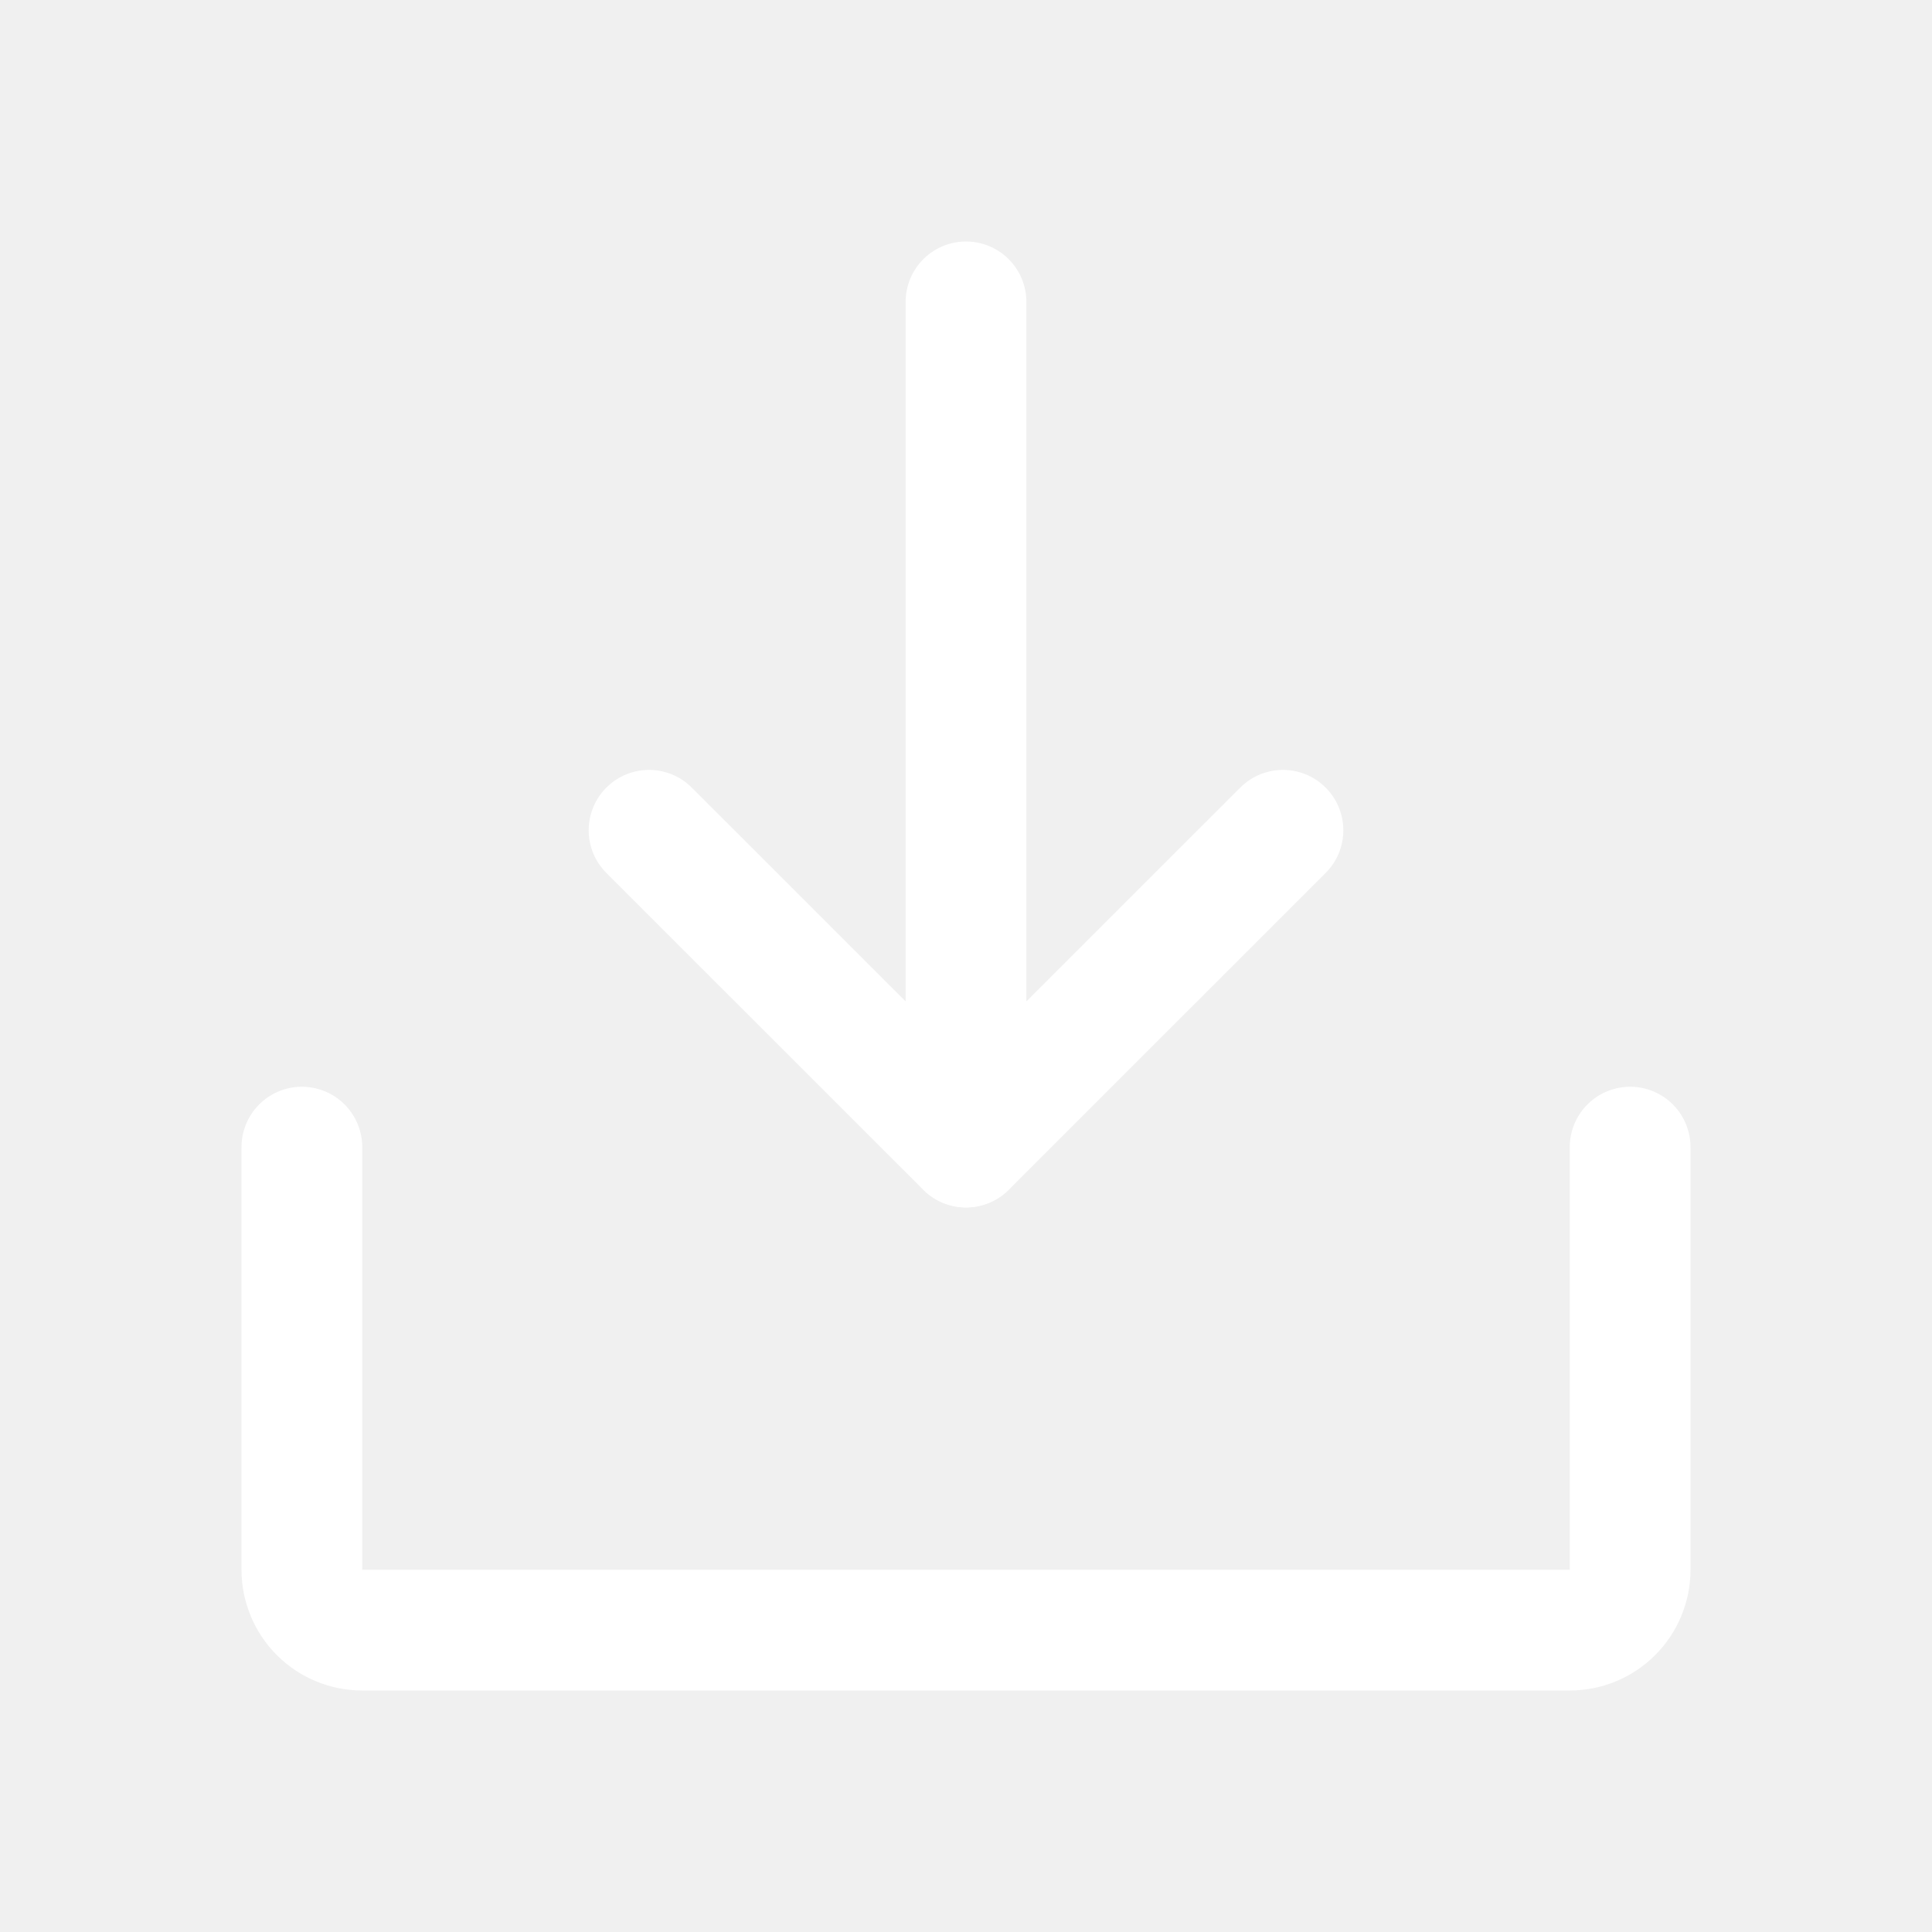
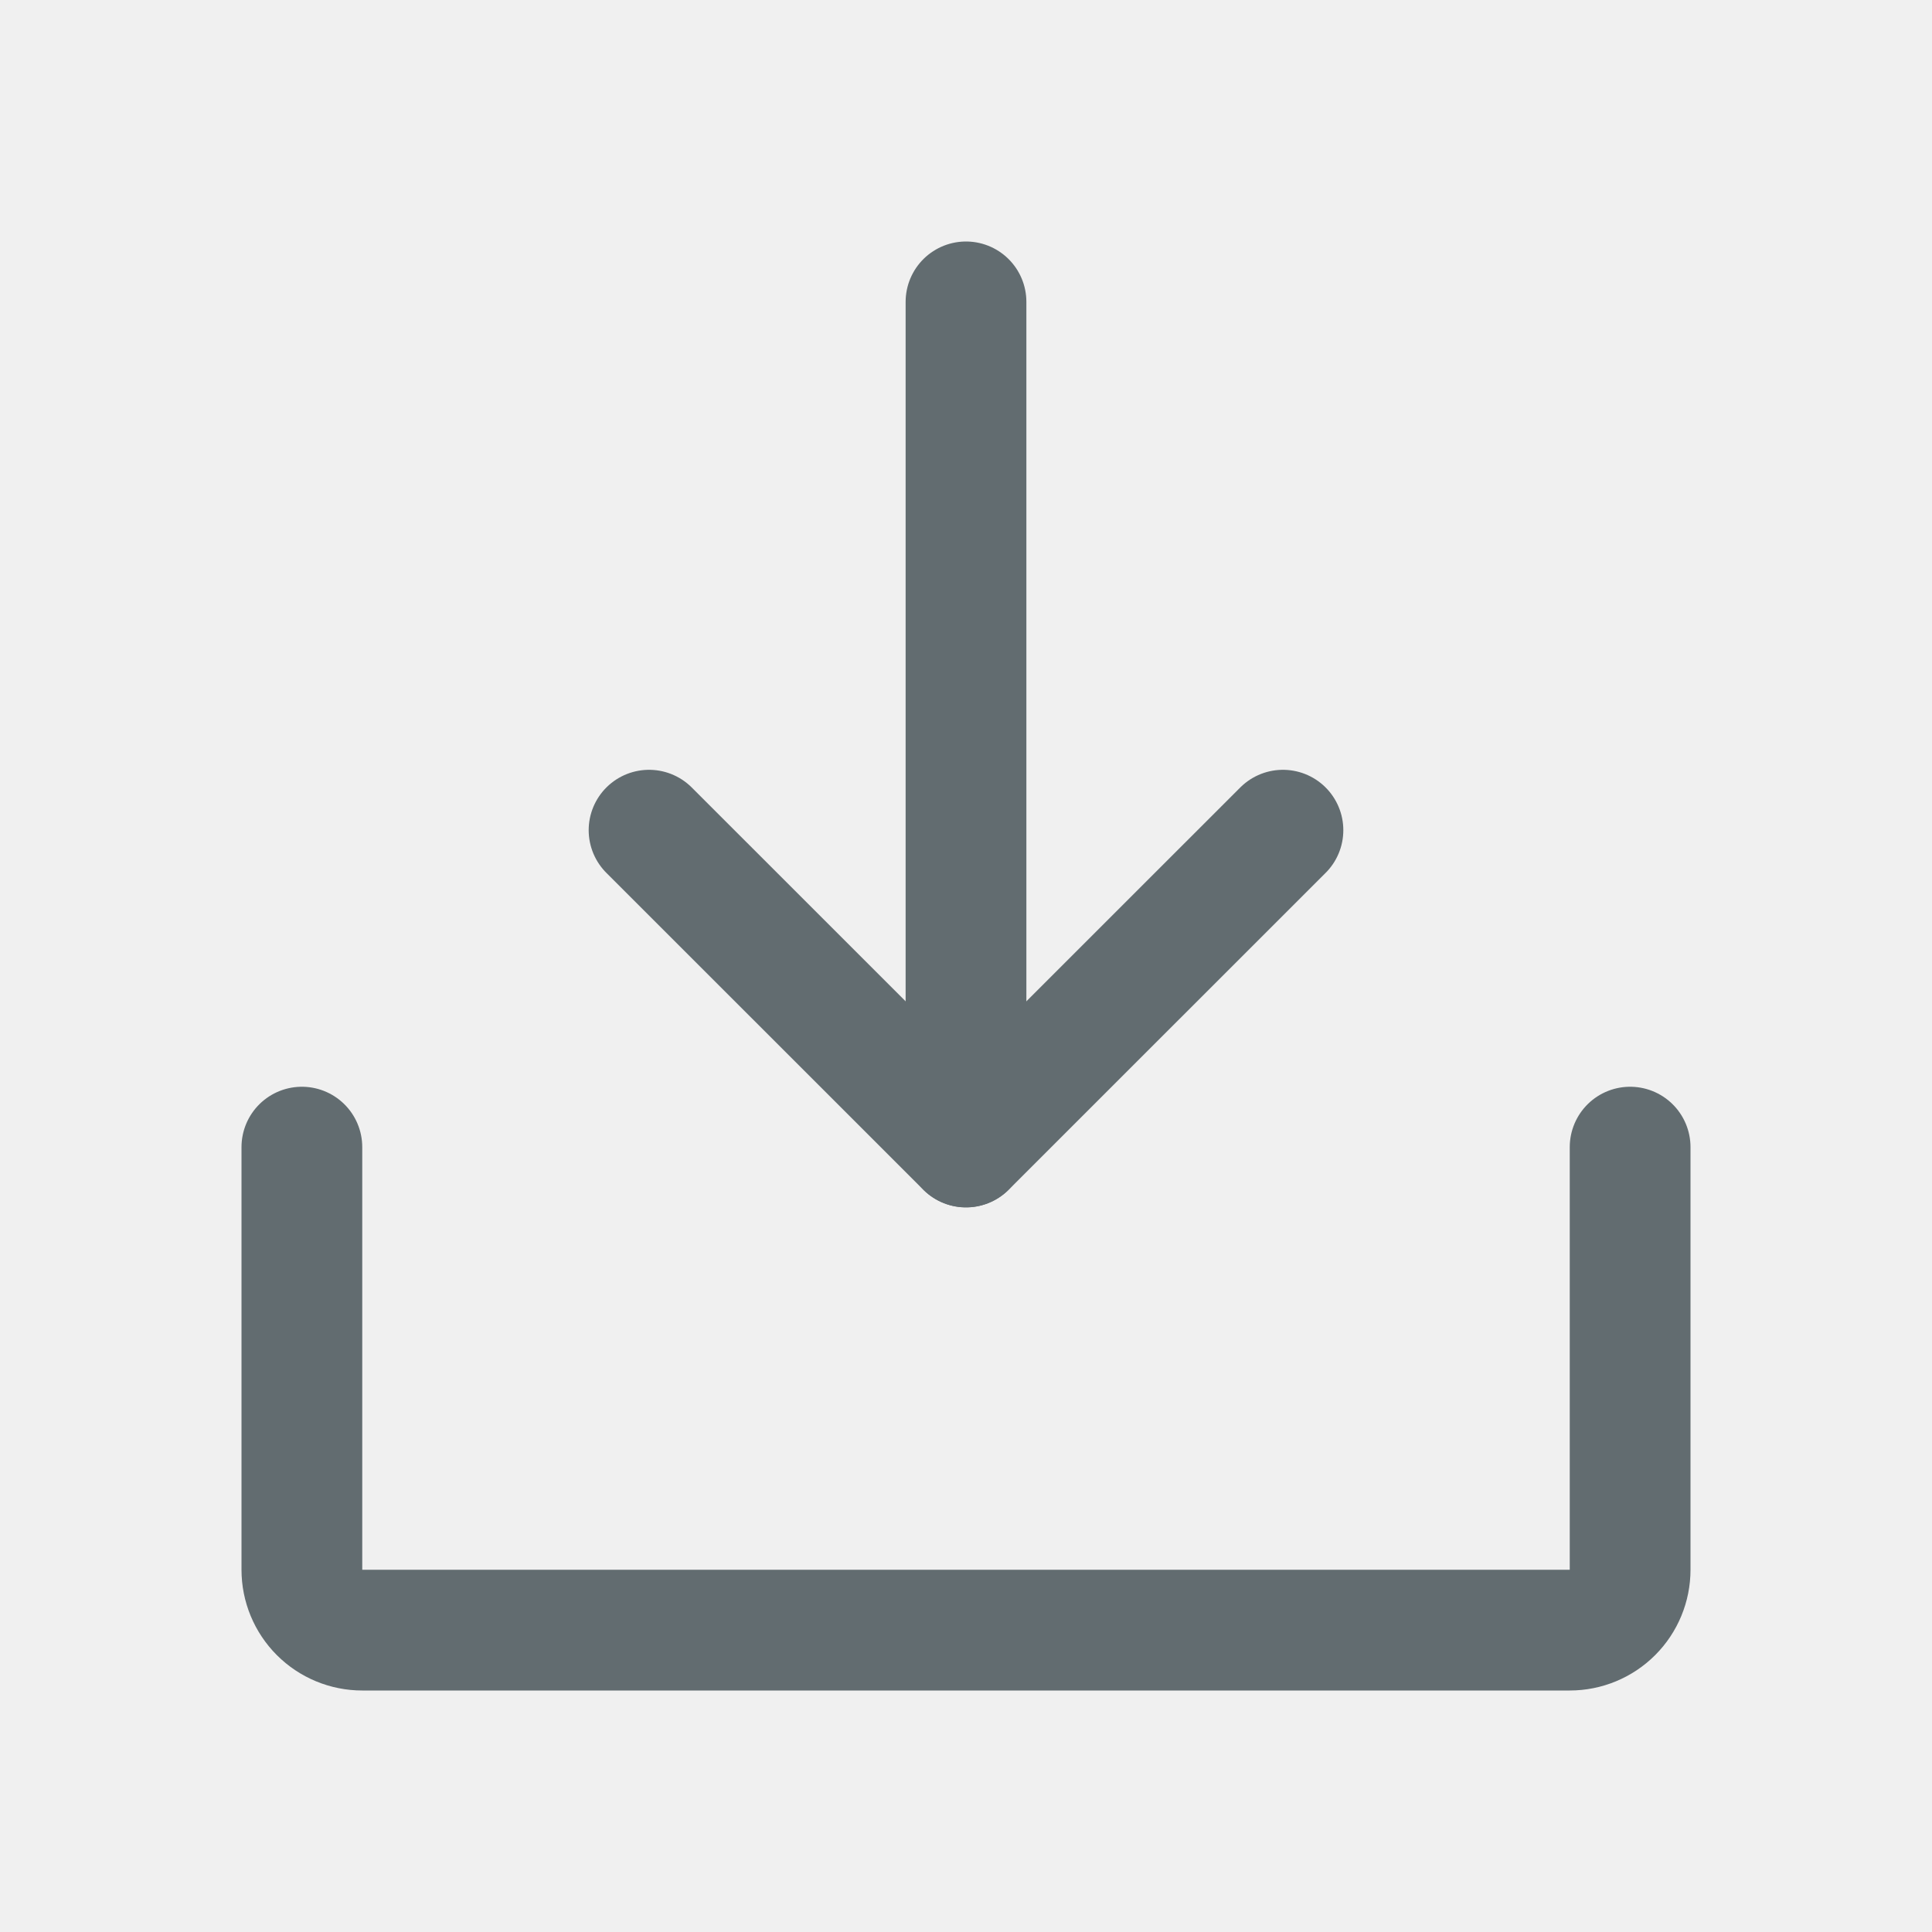
<svg xmlns="http://www.w3.org/2000/svg" width="20" height="20" viewBox="0 0 20 20" fill="none">
-   <path d="M6.719 8.595L10 11.875L13.281 8.595" stroke="white" stroke-width="1.25" stroke-linecap="round" stroke-linejoin="round" />
-   <path d="M10 3.125V11.873" stroke="white" stroke-width="1.25" stroke-linecap="round" stroke-linejoin="round" />
-   <path d="M16.875 11.875V16.25C16.875 16.416 16.809 16.575 16.692 16.692C16.575 16.809 16.416 16.875 16.25 16.875H3.75C3.584 16.875 3.425 16.809 3.308 16.692C3.191 16.575 3.125 16.416 3.125 16.25V11.875" stroke="white" stroke-width="1.25" stroke-linecap="round" stroke-linejoin="round" />
+   <path d="M6.719 8.594L10 11.874L13.281 8.594" stroke="#626C70" stroke-width="1.25" stroke-linecap="round" stroke-linejoin="round" />
+   <path d="M10 3.125V11.873" stroke="#626C70" stroke-width="1.25" stroke-linecap="round" stroke-linejoin="round" />
+   <path d="M16.875 11.875V16.25C16.875 16.416 16.809 16.575 16.692 16.692C16.575 16.809 16.416 16.875 16.25 16.875H3.75C3.584 16.875 3.425 16.809 3.308 16.692C3.191 16.575 3.125 16.416 3.125 16.25V11.875" stroke="#626C70" stroke-width="1.25" stroke-linecap="round" stroke-linejoin="round" />
</svg>
